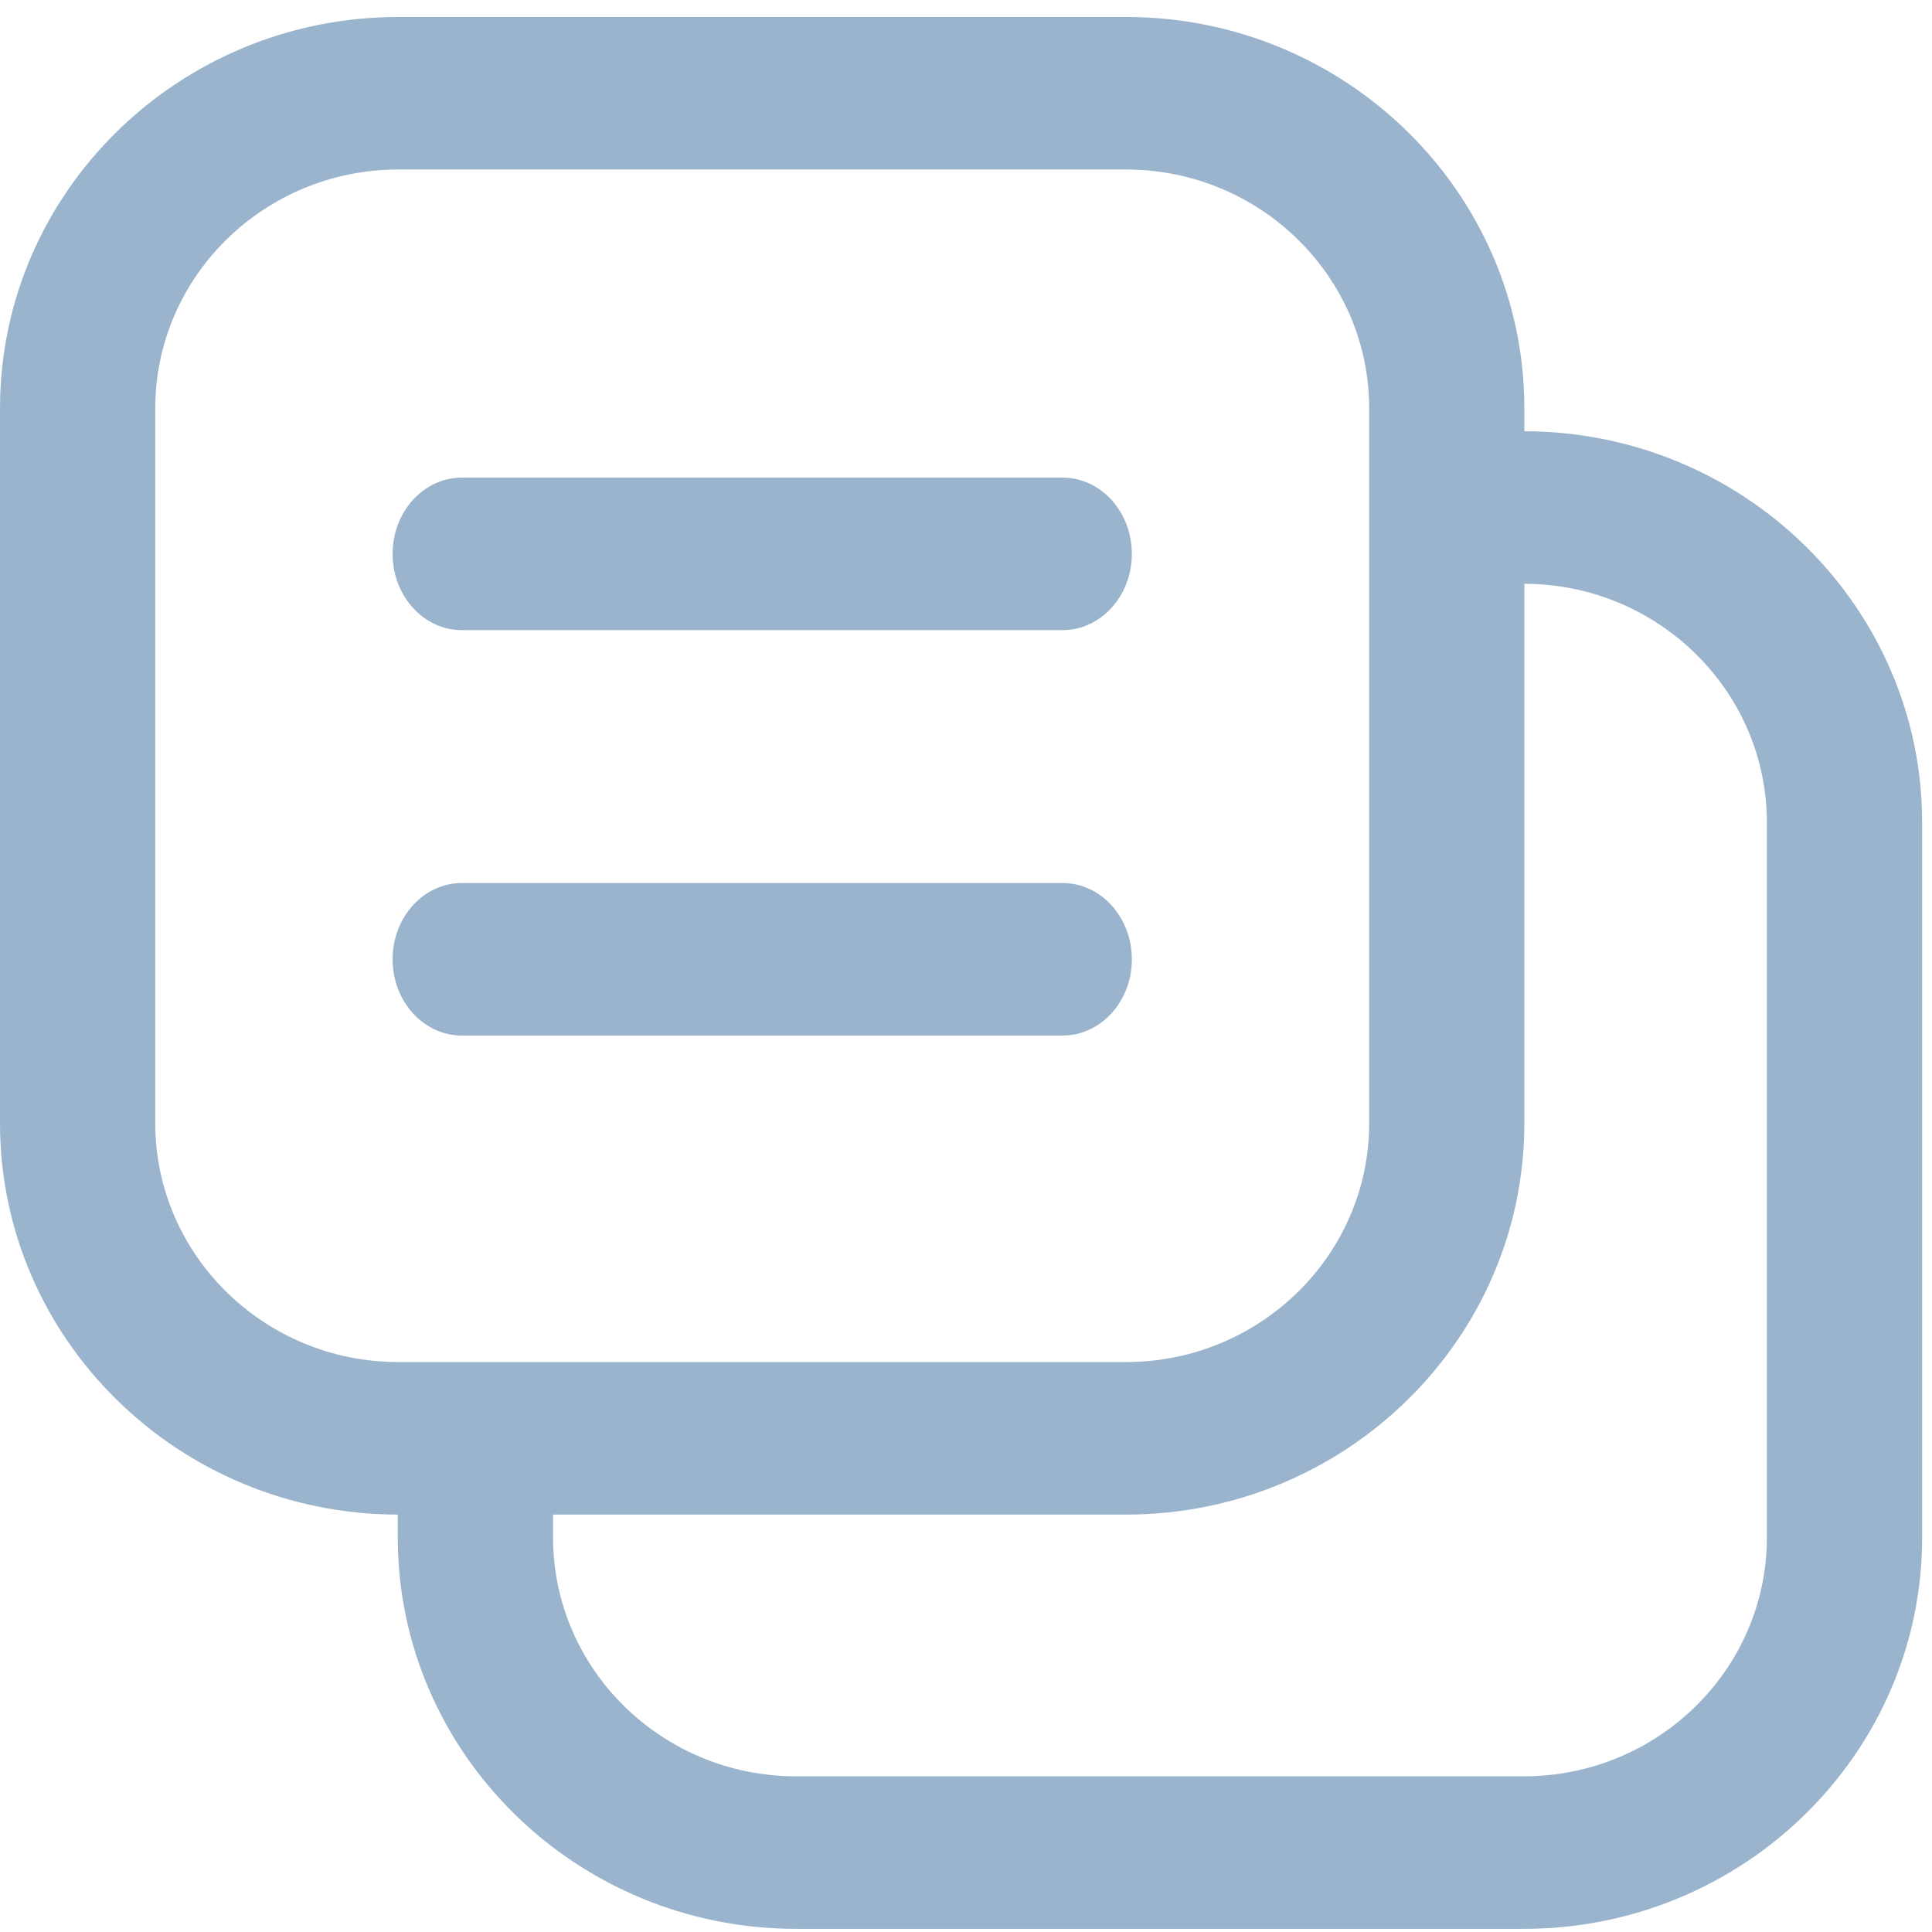
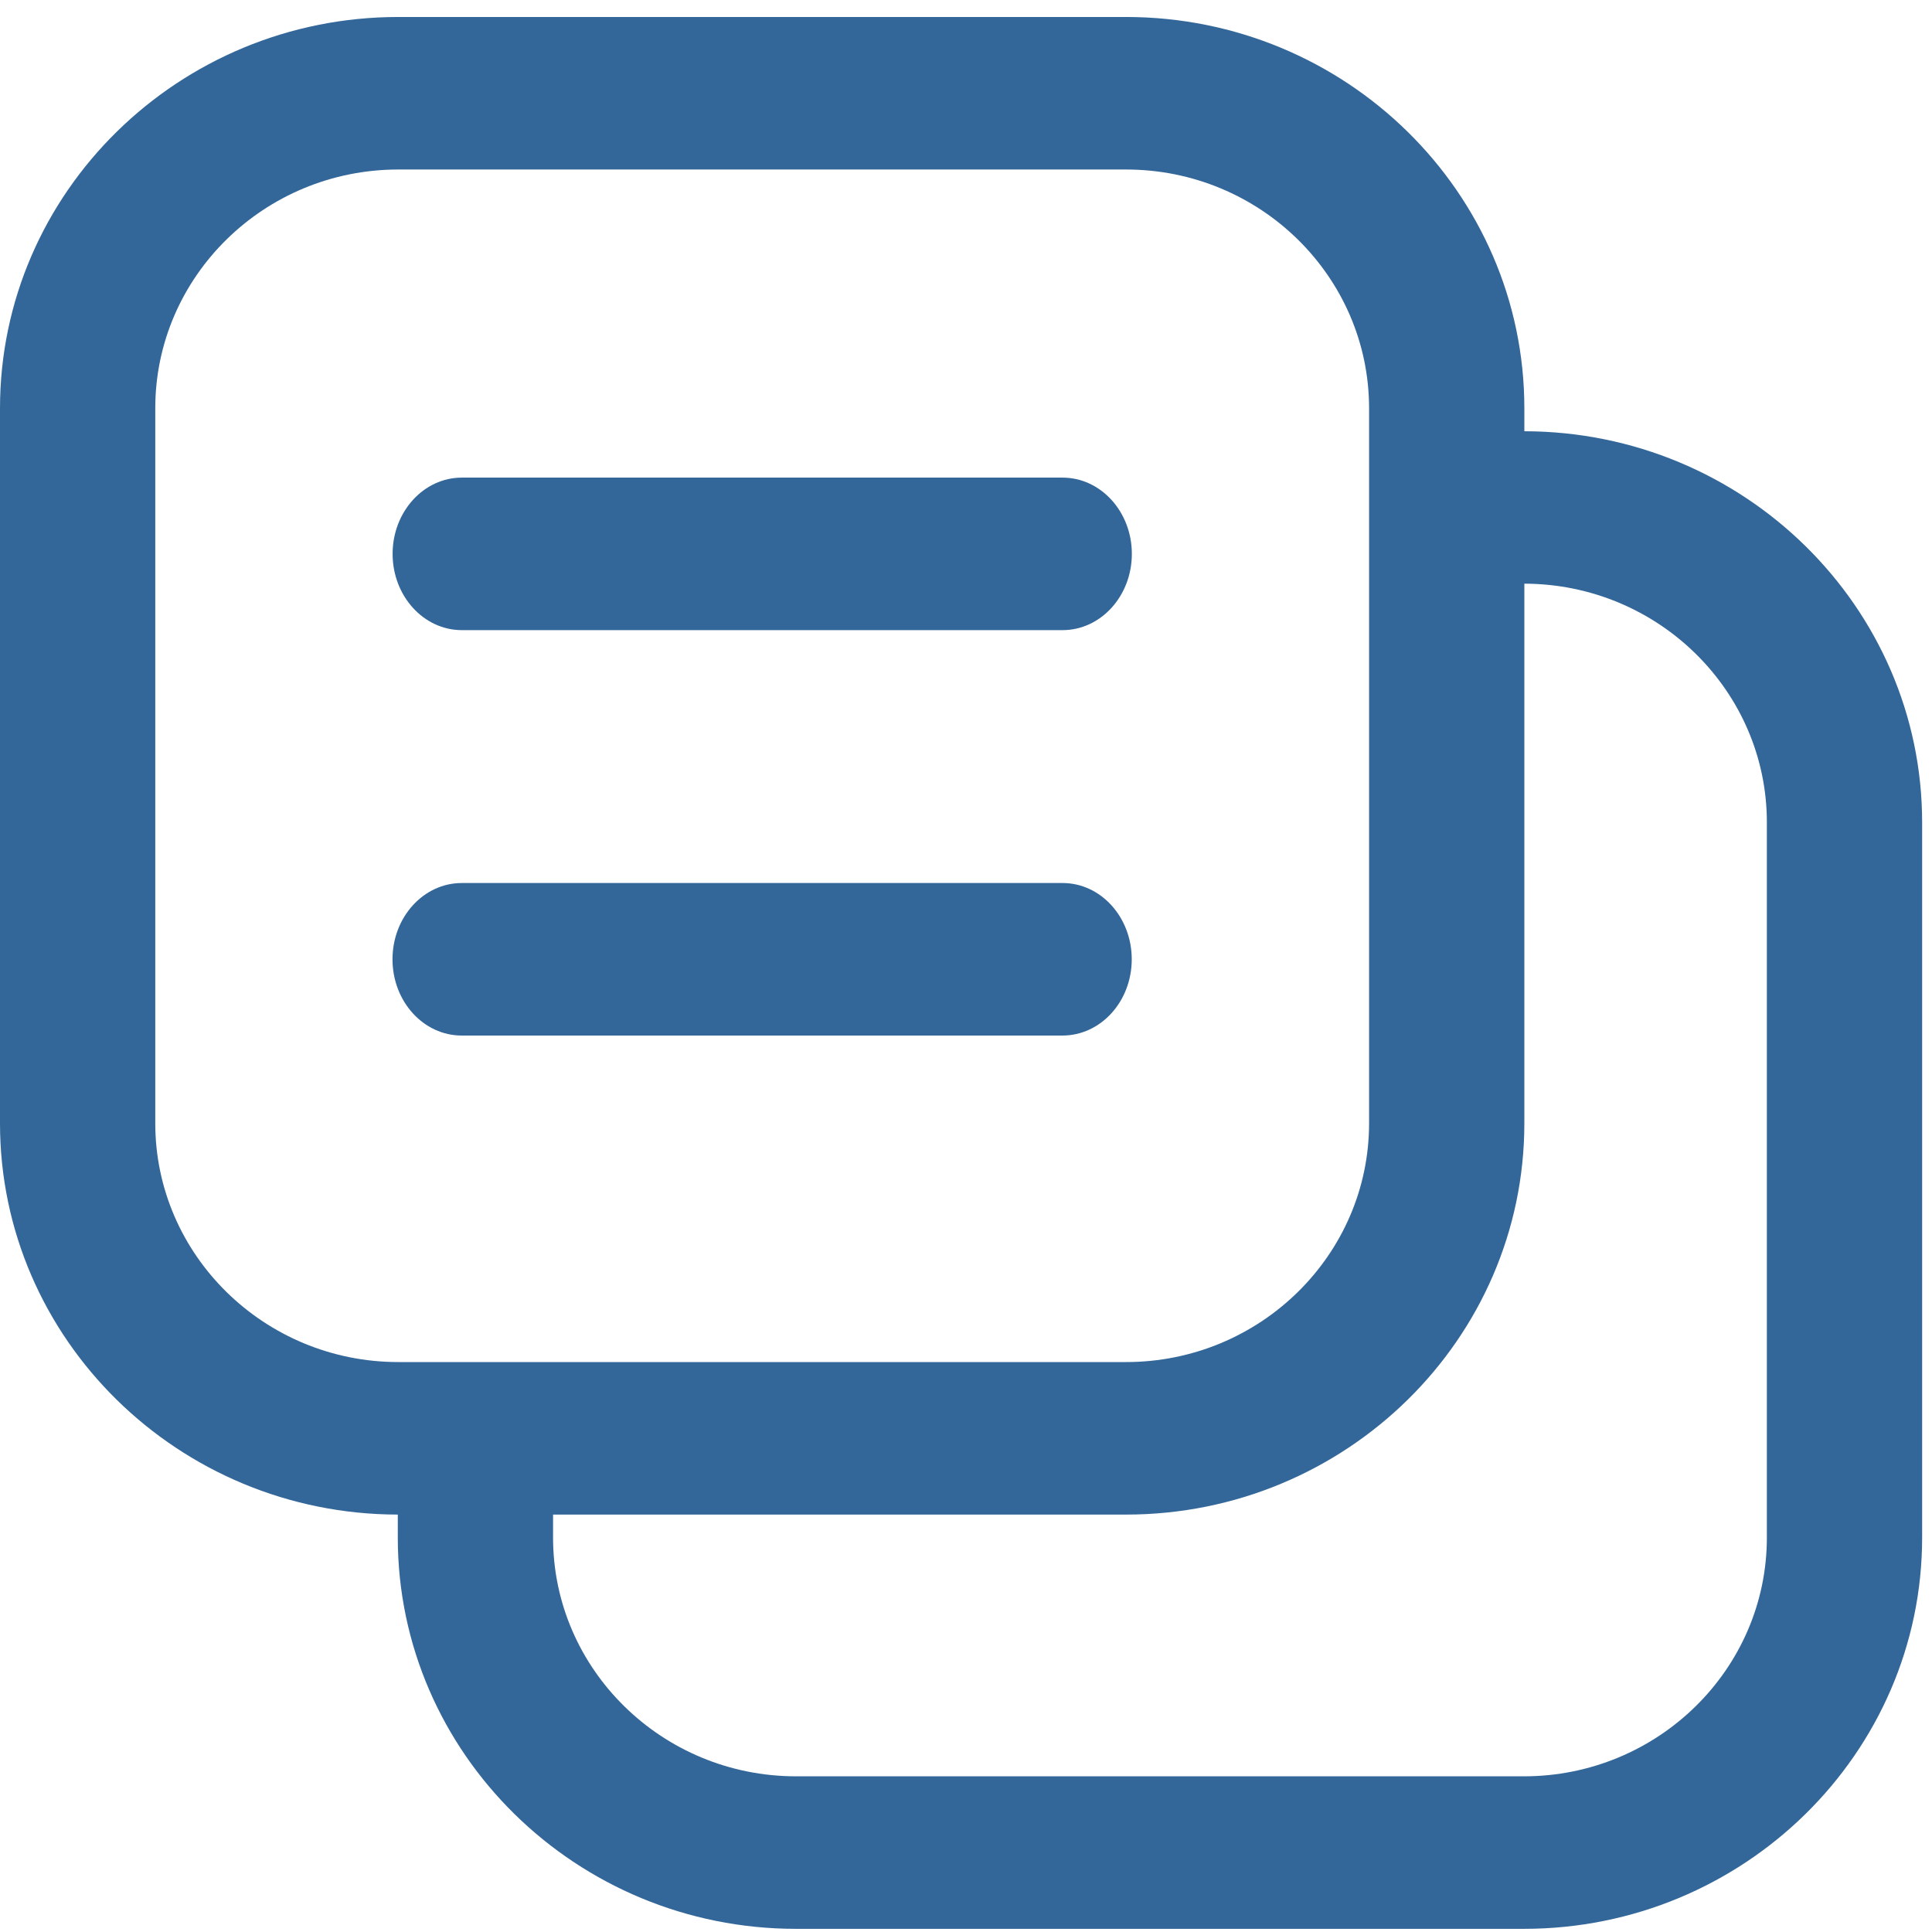
- <svg xmlns="http://www.w3.org/2000/svg" width="19px" height="19px" viewBox="0 0 19 19" version="1.1">
-   <g id="Guides" stroke="none" stroke-width="1" fill="none" fill-rule="evenodd" opacity="0.494">
-     <g id="00.02-UI-GUIDE" transform="translate(-1658, -775)" fill="#346799">
-       <g id="ic_copy" transform="translate(1658, 775)">
-         <path d="M17.376,15.121 C17.376,16.416 16.304,17.469 14.986,17.469 L7.829,17.469 C6.511,17.469 5.439,16.416 5.439,15.121 L5.439,14.895 L11.074,14.895 C13.234,14.895 14.991,13.169 14.991,11.047 L14.991,5.741 C16.307,5.744 17.376,6.796 17.376,8.089 L17.376,15.121 Z M3.917,13.395 C2.599,13.395 1.527,12.341 1.527,11.047 L1.527,4.015 C1.527,2.72 2.599,1.667 3.917,1.667 L11.074,1.667 C12.392,1.667 13.465,2.72 13.465,4.015 L13.465,11.047 C13.465,12.341 12.392,13.395 11.074,13.395 L3.917,13.395 Z M14.991,4.241 L14.991,4.015 C14.991,1.893 13.234,0.167 11.074,0.167 L3.917,0.167 C1.757,0.167 3.39285714e-05,1.893 3.39285714e-05,4.015 L3.39285714e-05,11.047 C3.39285714e-05,13.167 1.754,14.892 3.912,14.895 L3.912,15.121 C3.912,17.243 5.669,18.969 7.829,18.969 L14.986,18.969 C17.146,18.969 18.903,17.243 18.903,15.121 L18.903,8.089 C18.903,5.969 17.149,4.244 14.991,4.241 L14.991,4.241 Z" id="Fill-1" />
-         <path d="M4.542,6.197 L10.449,6.197 C10.826,6.197 11.131,5.861 11.131,5.447 C11.131,5.033 10.826,4.697 10.449,4.697 L4.542,4.697 C4.166,4.697 3.861,5.033 3.861,5.447 C3.861,5.861 4.166,6.197 4.542,6.197" id="Fill-4" />
-         <path d="M11.131,9.434 C11.131,9.02 10.826,8.684 10.449,8.684 L4.542,8.684 C4.166,8.684 3.861,9.02 3.861,9.434 C3.861,9.849 4.166,10.184 4.542,10.184 L10.449,10.184 C10.826,10.184 11.131,9.849 11.131,9.434" id="Fill-6" />
-       </g>
-     </g>
+ <svg xmlns="http://www.w3.org/2000/svg" width="19" height="19">
+   <g fill="#346799" fill-rule="evenodd">
+     <path d="M17.376 15.121c0 1.295-1.072 2.348-2.39 2.348H7.829c-1.318 0-2.39-1.053-2.39-2.348v-.226h5.635c2.16 0 3.917-1.726 3.917-3.848V5.74c1.316.003 2.385 1.055 2.385 2.348v7.032zM3.917 13.395c-1.318 0-2.39-1.054-2.39-2.348V4.015c0-1.295 1.072-2.348 2.39-2.348h7.157c1.318 0 2.39 1.053 2.39 2.348v7.032c0 1.294-1.072 2.348-2.39 2.348H3.917zm11.074-9.154v-.226c0-2.122-1.757-3.848-3.917-3.848H3.917C1.757.167 0 1.893 0 4.015v7.032c0 2.12 1.754 3.845 3.912 3.848v.226c0 2.122 1.757 3.848 3.917 3.848h7.157c2.16 0 3.917-1.726 3.917-3.848V8.089c0-2.12-1.754-3.845-3.912-3.848z" />
+     <path d="M4.542 6.197h5.907c.377 0 .682-.336.682-.75s-.305-.75-.682-.75H4.542c-.376 0-.681.336-.681.75s.305.75.681.75M11.13 9.434c0-.414-.304-.75-.68-.75H4.541c-.376 0-.681.336-.681.75 0 .415.305.75.681.75h5.907c.377 0 .682-.335.682-.75" />
  </g>
</svg>
